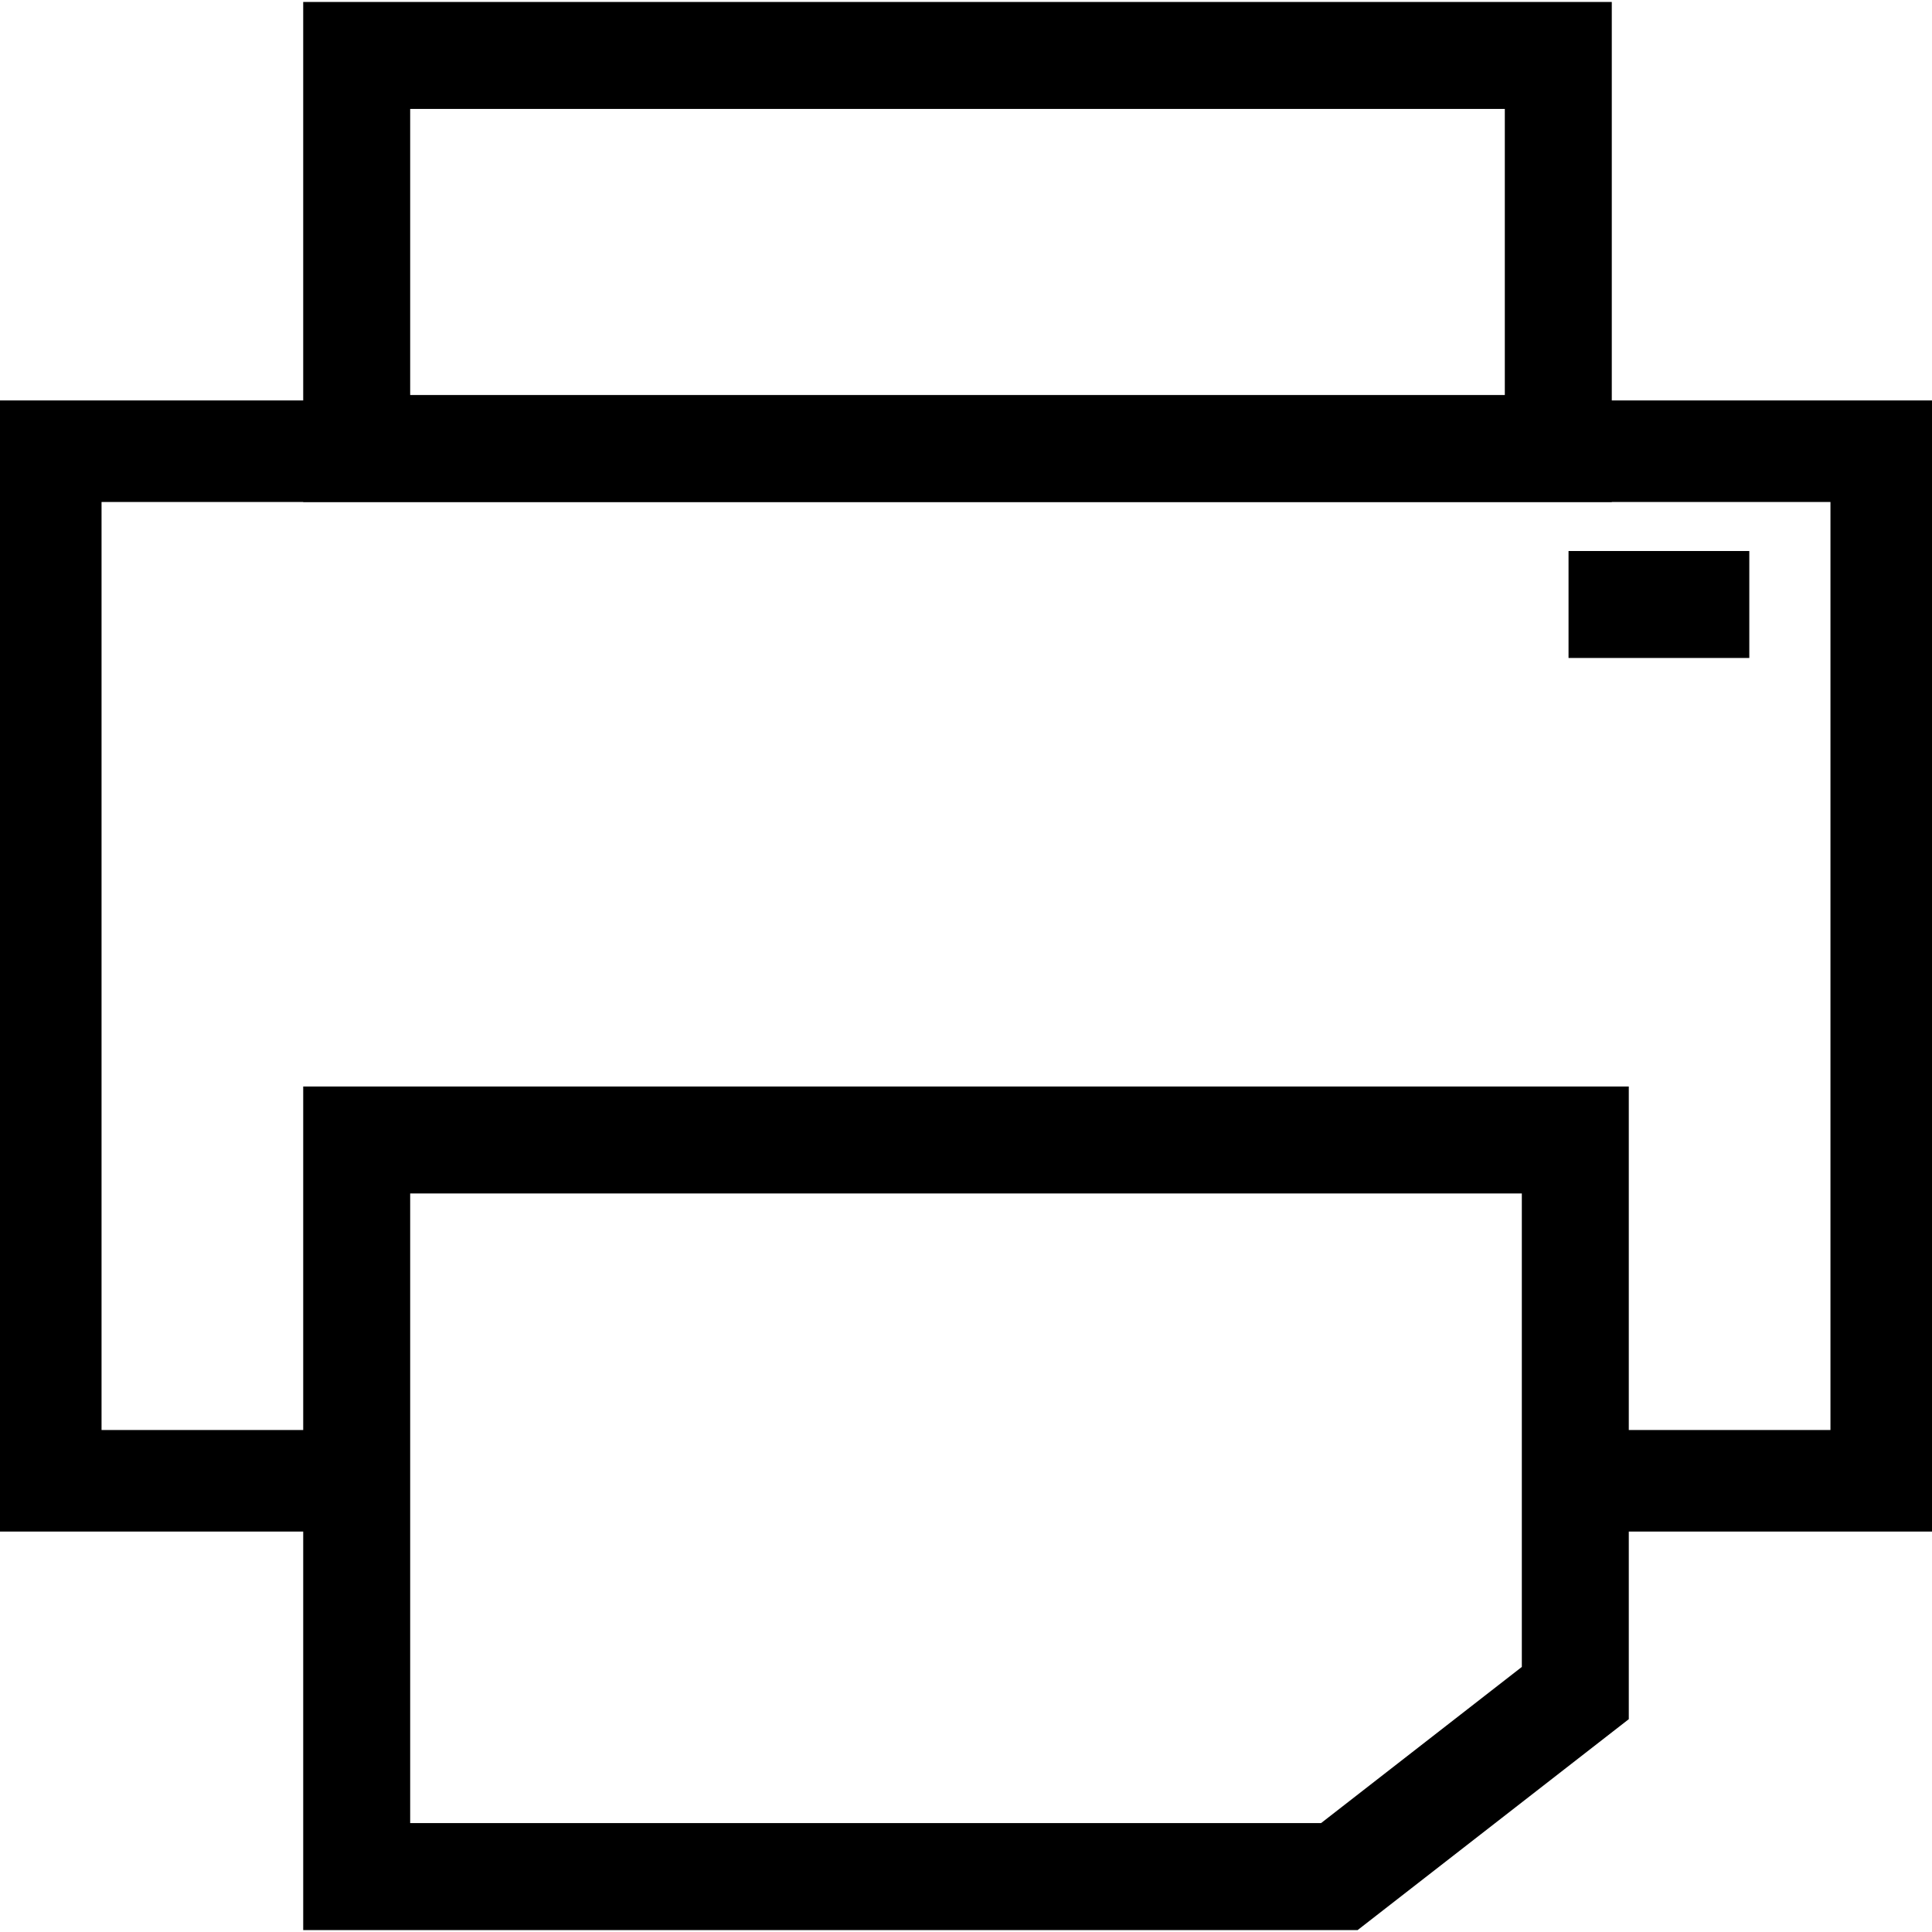
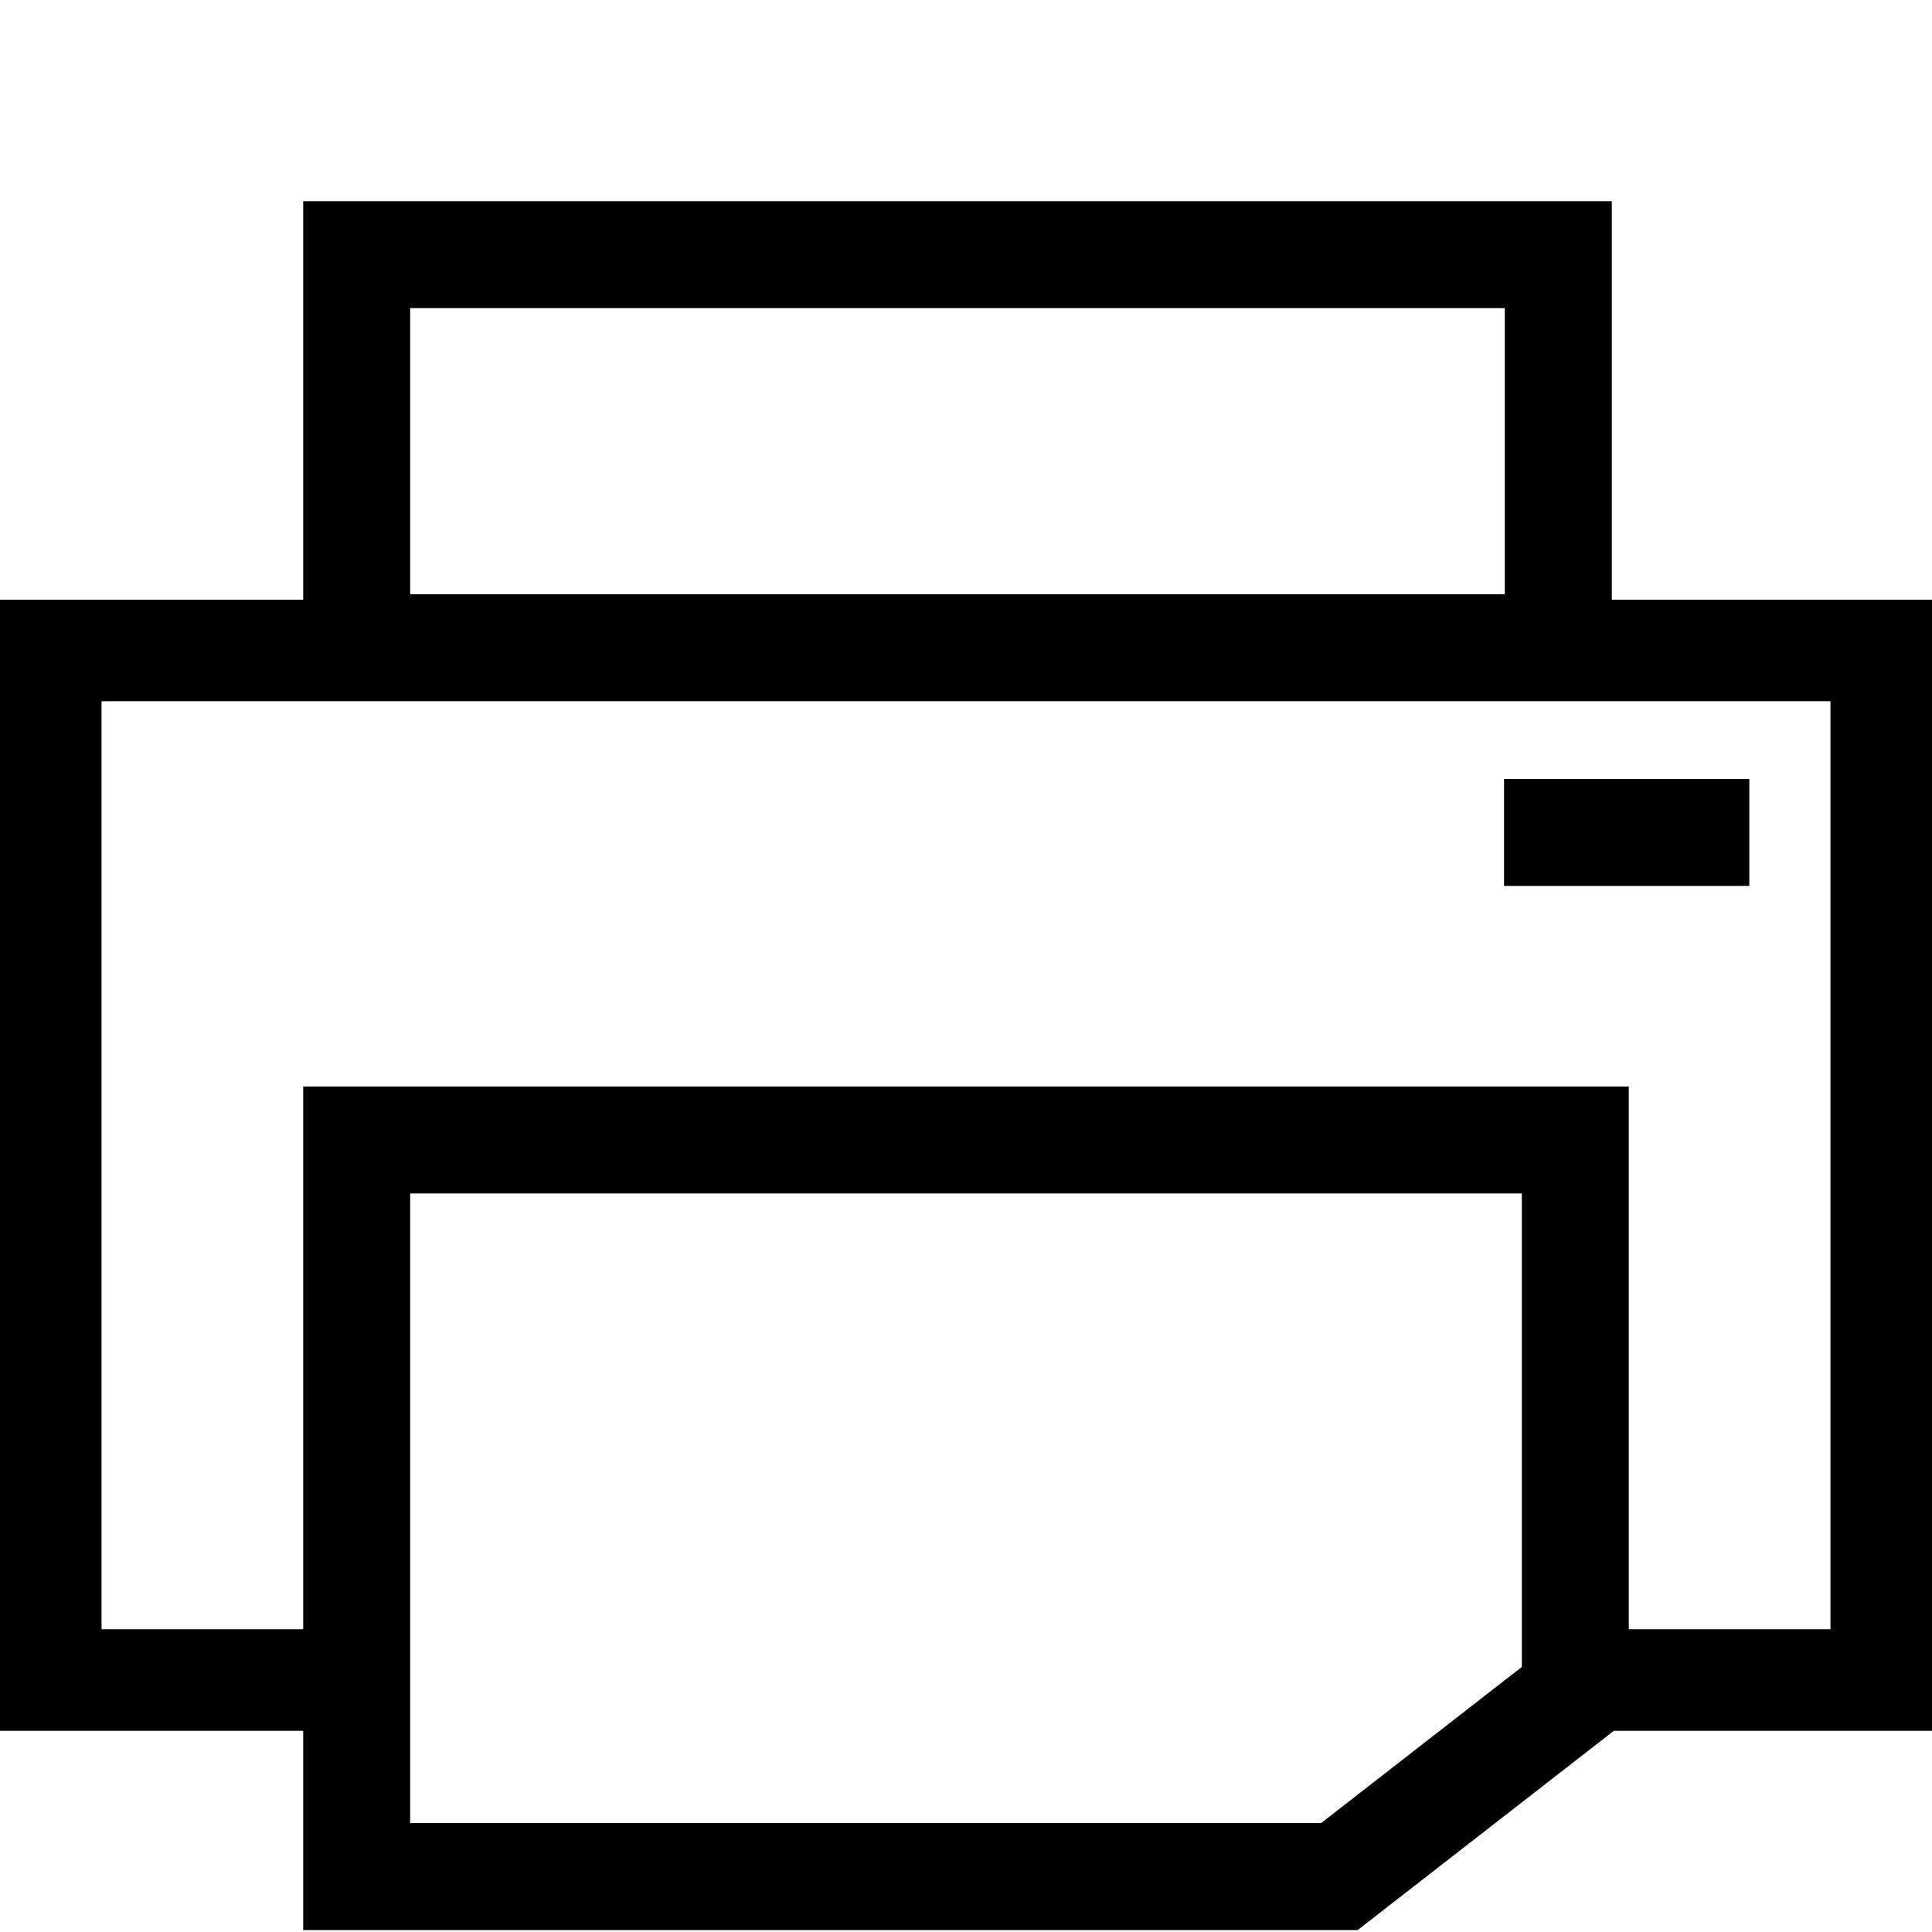
<svg xmlns="http://www.w3.org/2000/svg" xml:space="preserve" width="64px" height="64px" version="1.1" shape-rendering="geometricPrecision" text-rendering="geometricPrecision" image-rendering="optimizeQuality" fill-rule="evenodd" clip-rule="evenodd" viewBox="0 0 6400000 6400000">
  <g id="Warstwa_x0020_1">
-     <polygon fill="{color}" points="1115683,5073488 0,5073488 0,1326512 6400000,1326512 6400000,5073488 5284317,5073488 5284317,4737106 6063618,4737106 6063618,1662894 336382,1662894 336382,4737106 1115683,4737106 " />
-     <path fill="{color}" d="M1358757 1308559l3626147 0 0 -947728 -3626147 0 0 947728zm-354335 354335l4334817 0 0 -1656398 -4334817 0 0 1656398z" />
-     <path fill="{color}" d="M1004422 3599218l4391156 0 0 2095773 -898239 698631 -3492917 0 0 -2794404zm4036821 354335l-3682486 0 0 2085734 3017399 0 665087 -517329 0 -1568405z" />
-     <polygon fill="{color}" points="5195969,1825298 5794796,1825298 5794796,2179633 5195969,2179633 " />
+     <path fill="{color}" d="M4982305 2580504l812491 0 0 354335 -812491 0 0 -354335zm-3977883 1018714l4391156 0 0 1797896 668040 0 0 -3074211 -724379 0 -4334817 0 -668040 0 0 3074211 668040 0 0 -1797896zm4341667 2134278l-848750 660126 -3492917 0 0 -660126 -1004422 0 0 -3746975 1004422 0 0 -1320017 4334817 0 0 1320017 1060761 0 0 3746975 -1053911 0zm-304846 -1779943l-3682486 0 0 2085734 3017399 0 665087 -517329 0 -1568405zm-3682486 -1984985l3626147 0 0 -947729 -3626147 0 0 947729z" />
  </g>
</svg>
